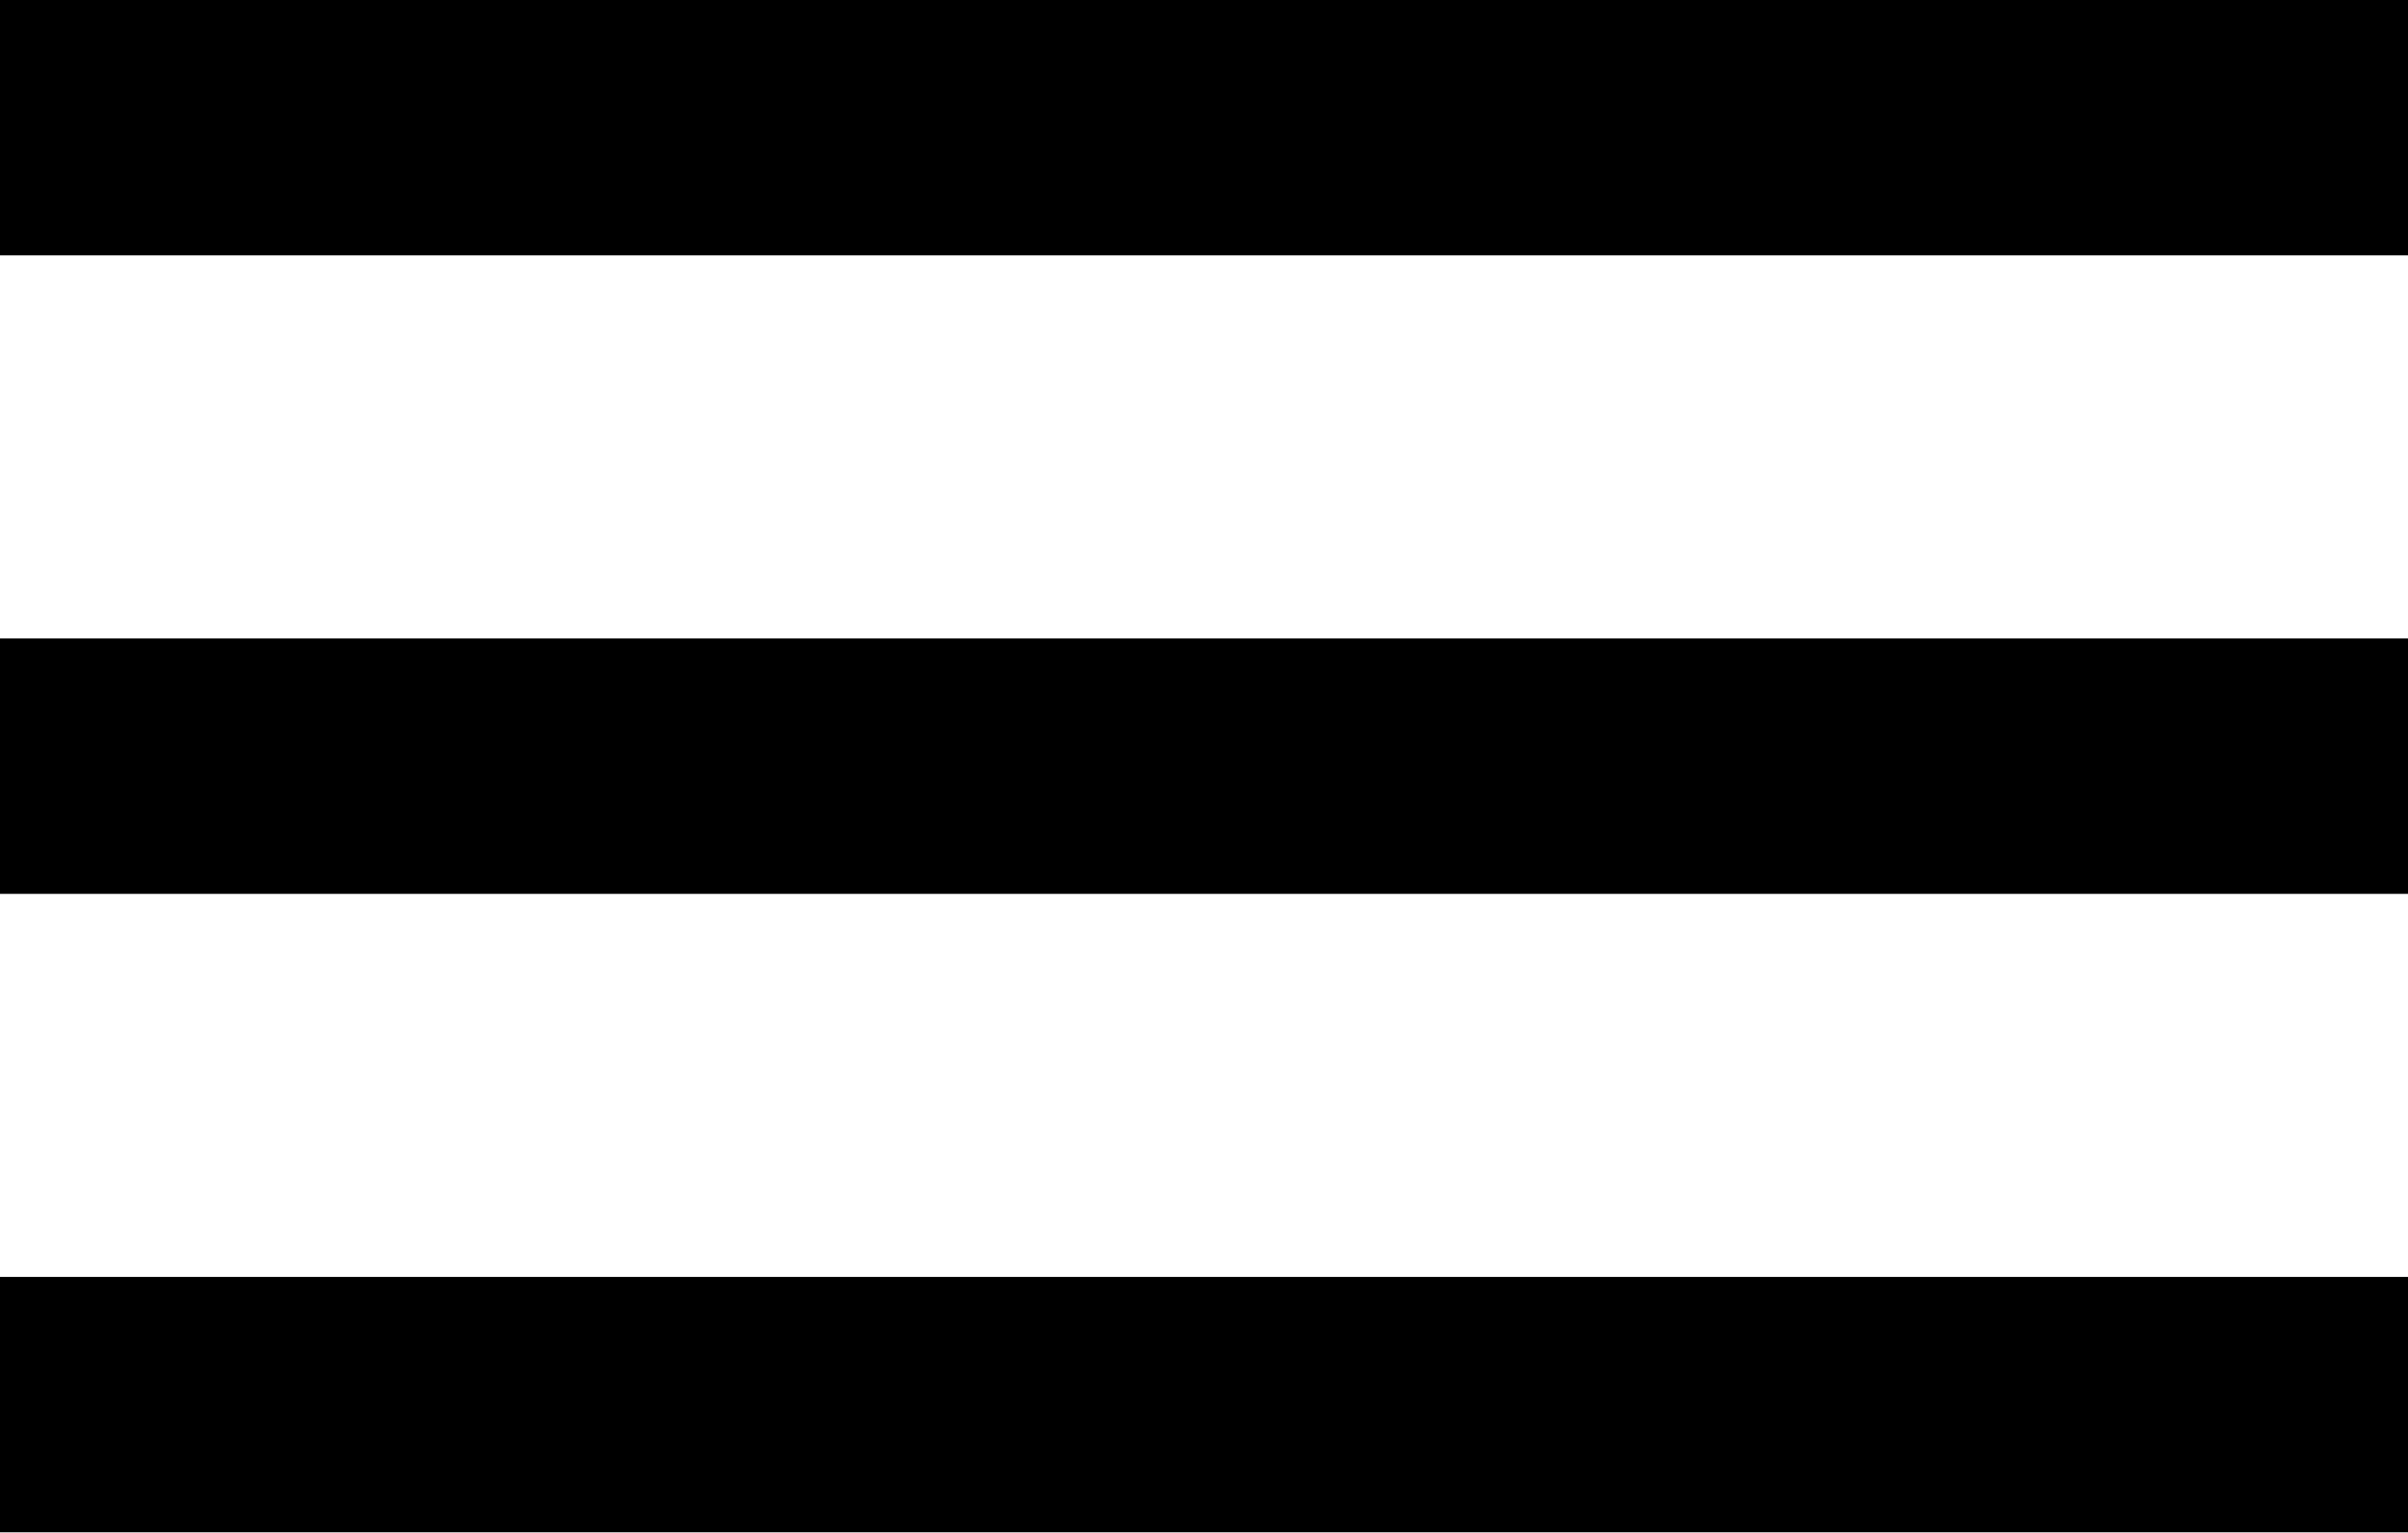
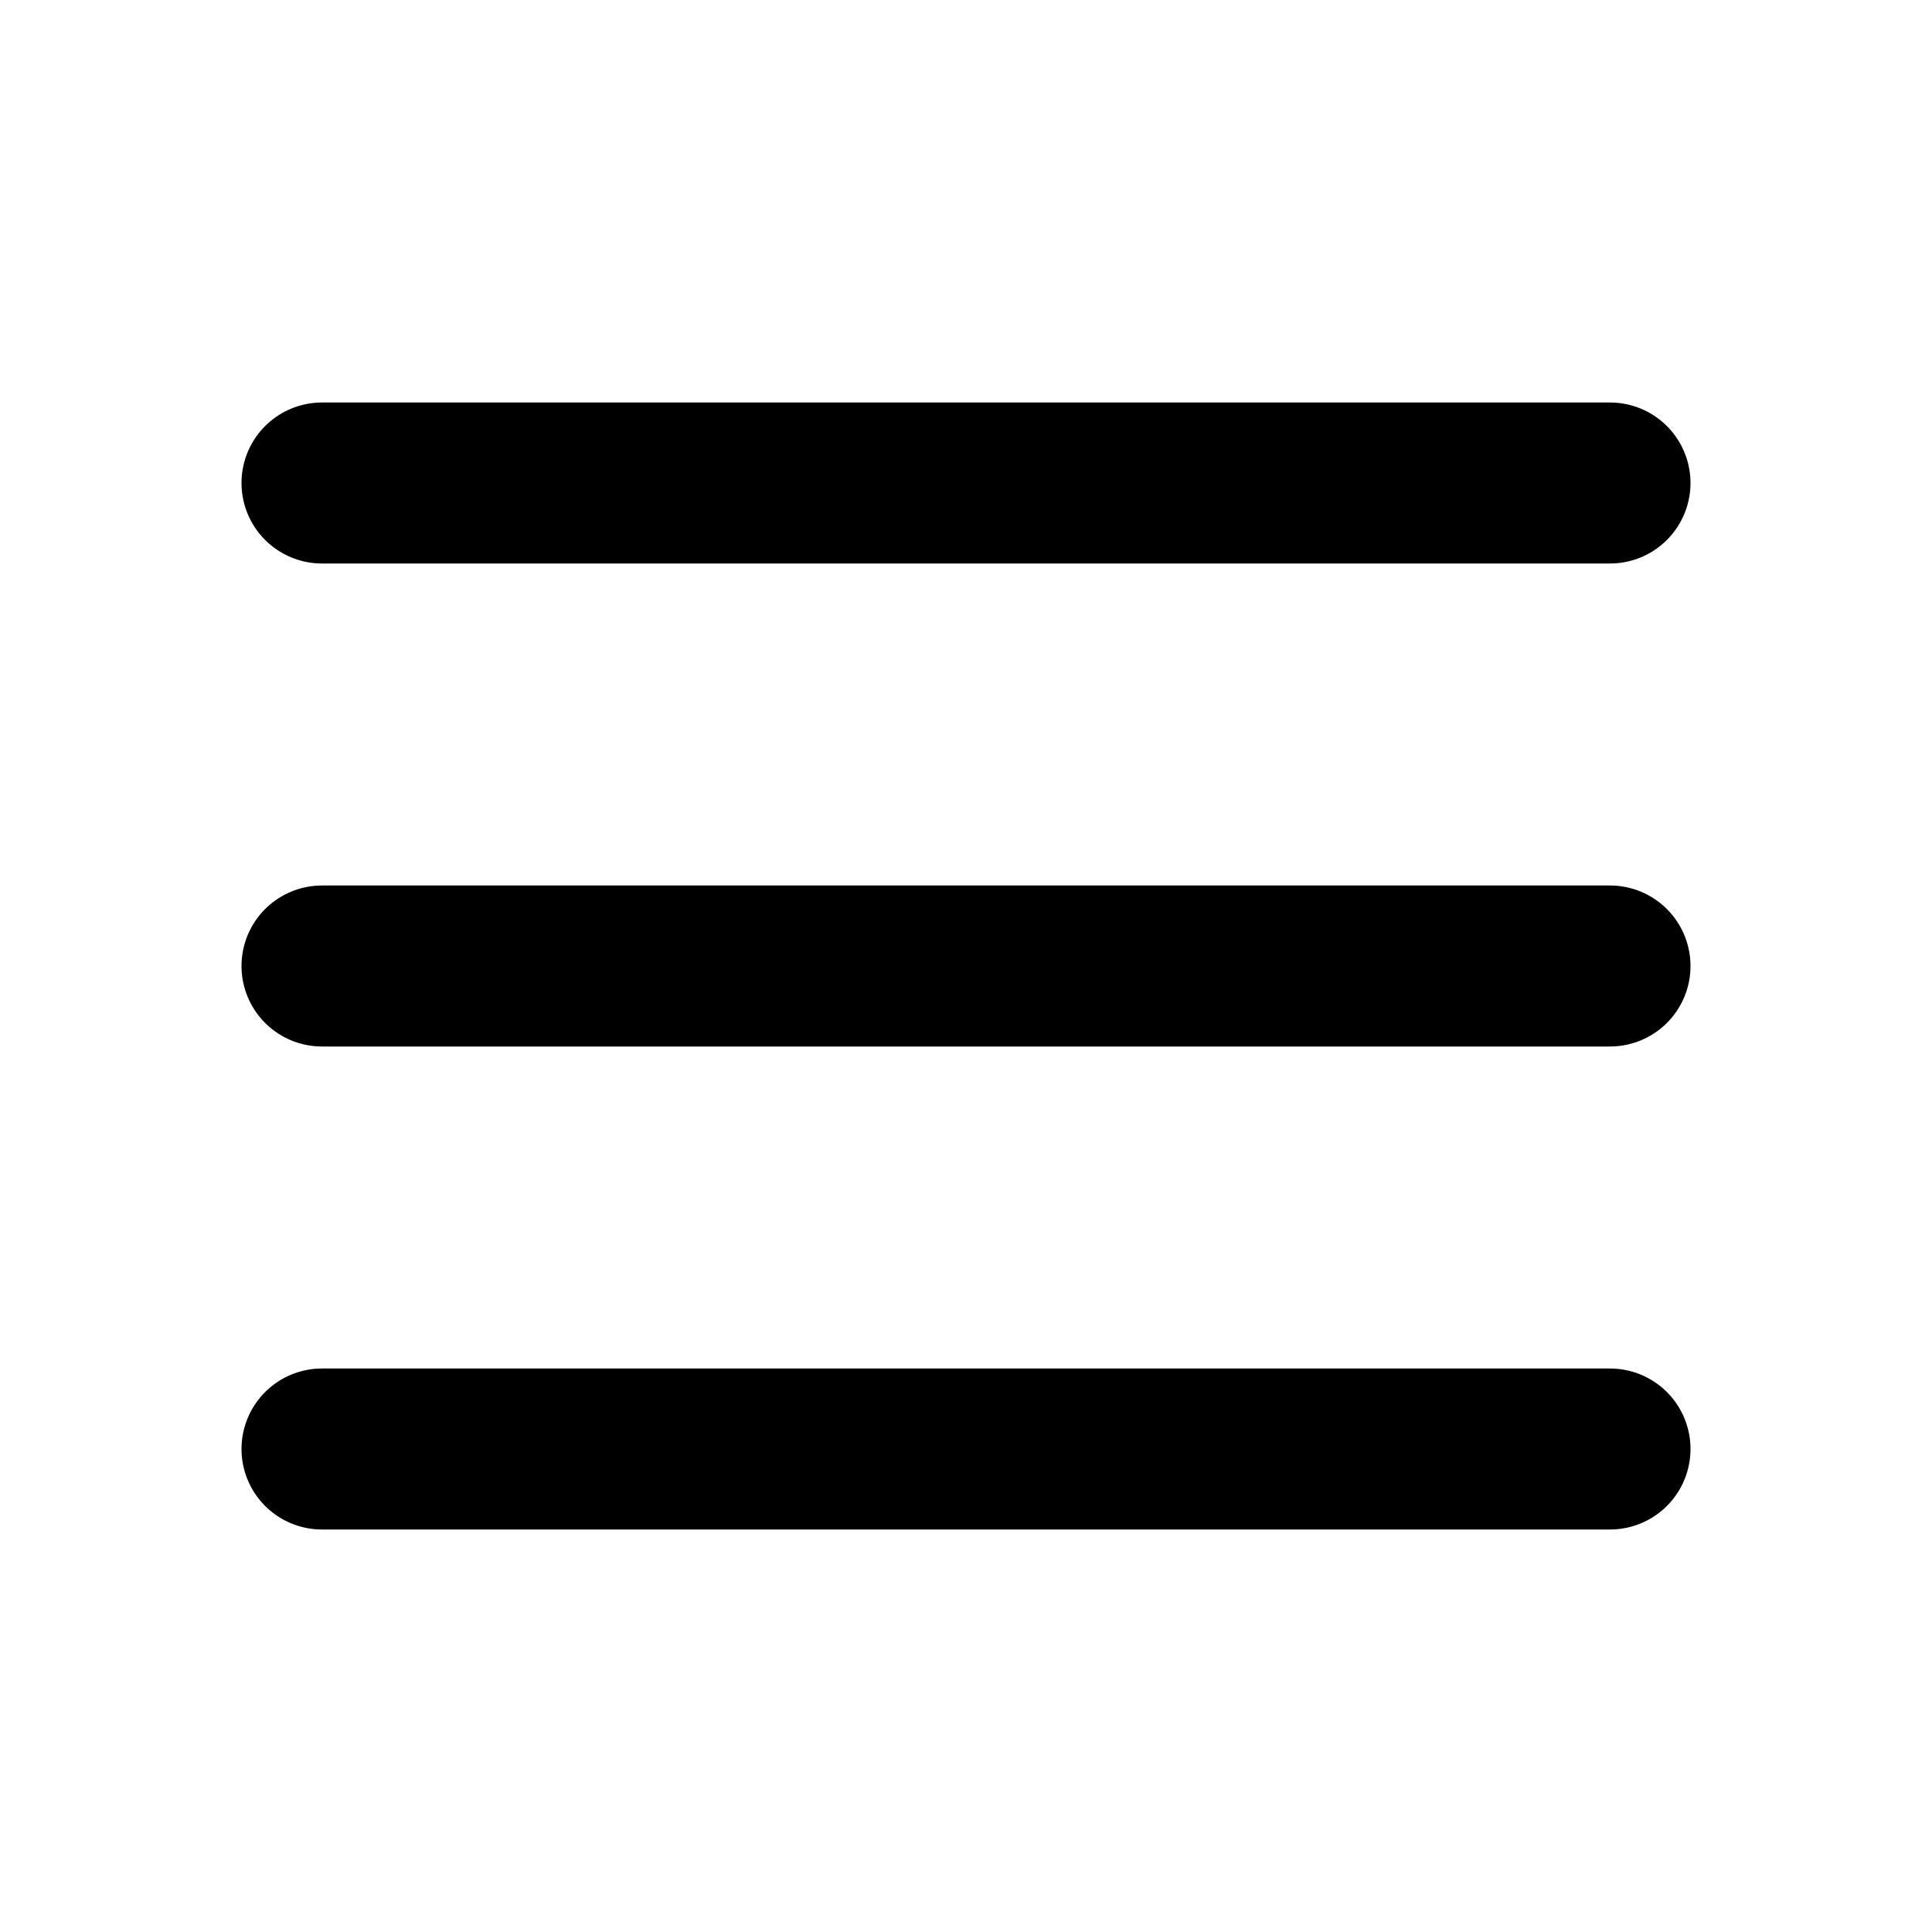
- <svg xmlns="http://www.w3.org/2000/svg" width="18.853" height="12" viewBox="0 0 18.853 12">
-   <g id="Icon_feather-menu" data-name="Icon feather-menu" transform="translate(-4.5 -8)">
-     <path id="Path_3" data-name="Path 3" d="M4.5,18H23.353" transform="translate(0 -4)" fill="none" stroke="#000" stroke-linejoin="round" stroke-width="2" />
-     <path id="Path_4" data-name="Path 4" d="M4.5,9H23.353" transform="translate(0)" fill="none" stroke="#000" stroke-linejoin="round" stroke-width="2" />
-     <path id="Path_5" data-name="Path 5" d="M4.5,27H23.353" transform="translate(0 -8)" fill="none" stroke="#000" stroke-linejoin="round" stroke-width="2" />
+ <svg xmlns="http://www.w3.org/2000/svg" width="800px" height="800px" viewBox="0 0 600 600" version="1.1">
+   <g id="surface1">
+     <path style="fill:none;stroke-width:2;stroke-linecap:round;stroke-linejoin:miter;stroke:rgb(0%,0%,0%);stroke-opacity:1;stroke-miterlimit:4;" d="M 4 18 L 20 18 " transform="matrix(25,0,0,25,0,0)" />
+     <path style="fill:none;stroke-width:2;stroke-linecap:round;stroke-linejoin:miter;stroke:rgb(0%,0%,0%);stroke-opacity:1;stroke-miterlimit:4;" d="M 4 12 L 20 12 " transform="matrix(25,0,0,25,0,0)" />
+     <path style="fill:none;stroke-width:2;stroke-linecap:round;stroke-linejoin:miter;stroke:rgb(0%,0%,0%);stroke-opacity:1;stroke-miterlimit:4;" d="M 4 6 L 20 6 " transform="matrix(25,0,0,25,0,0)" />
  </g>
</svg>
